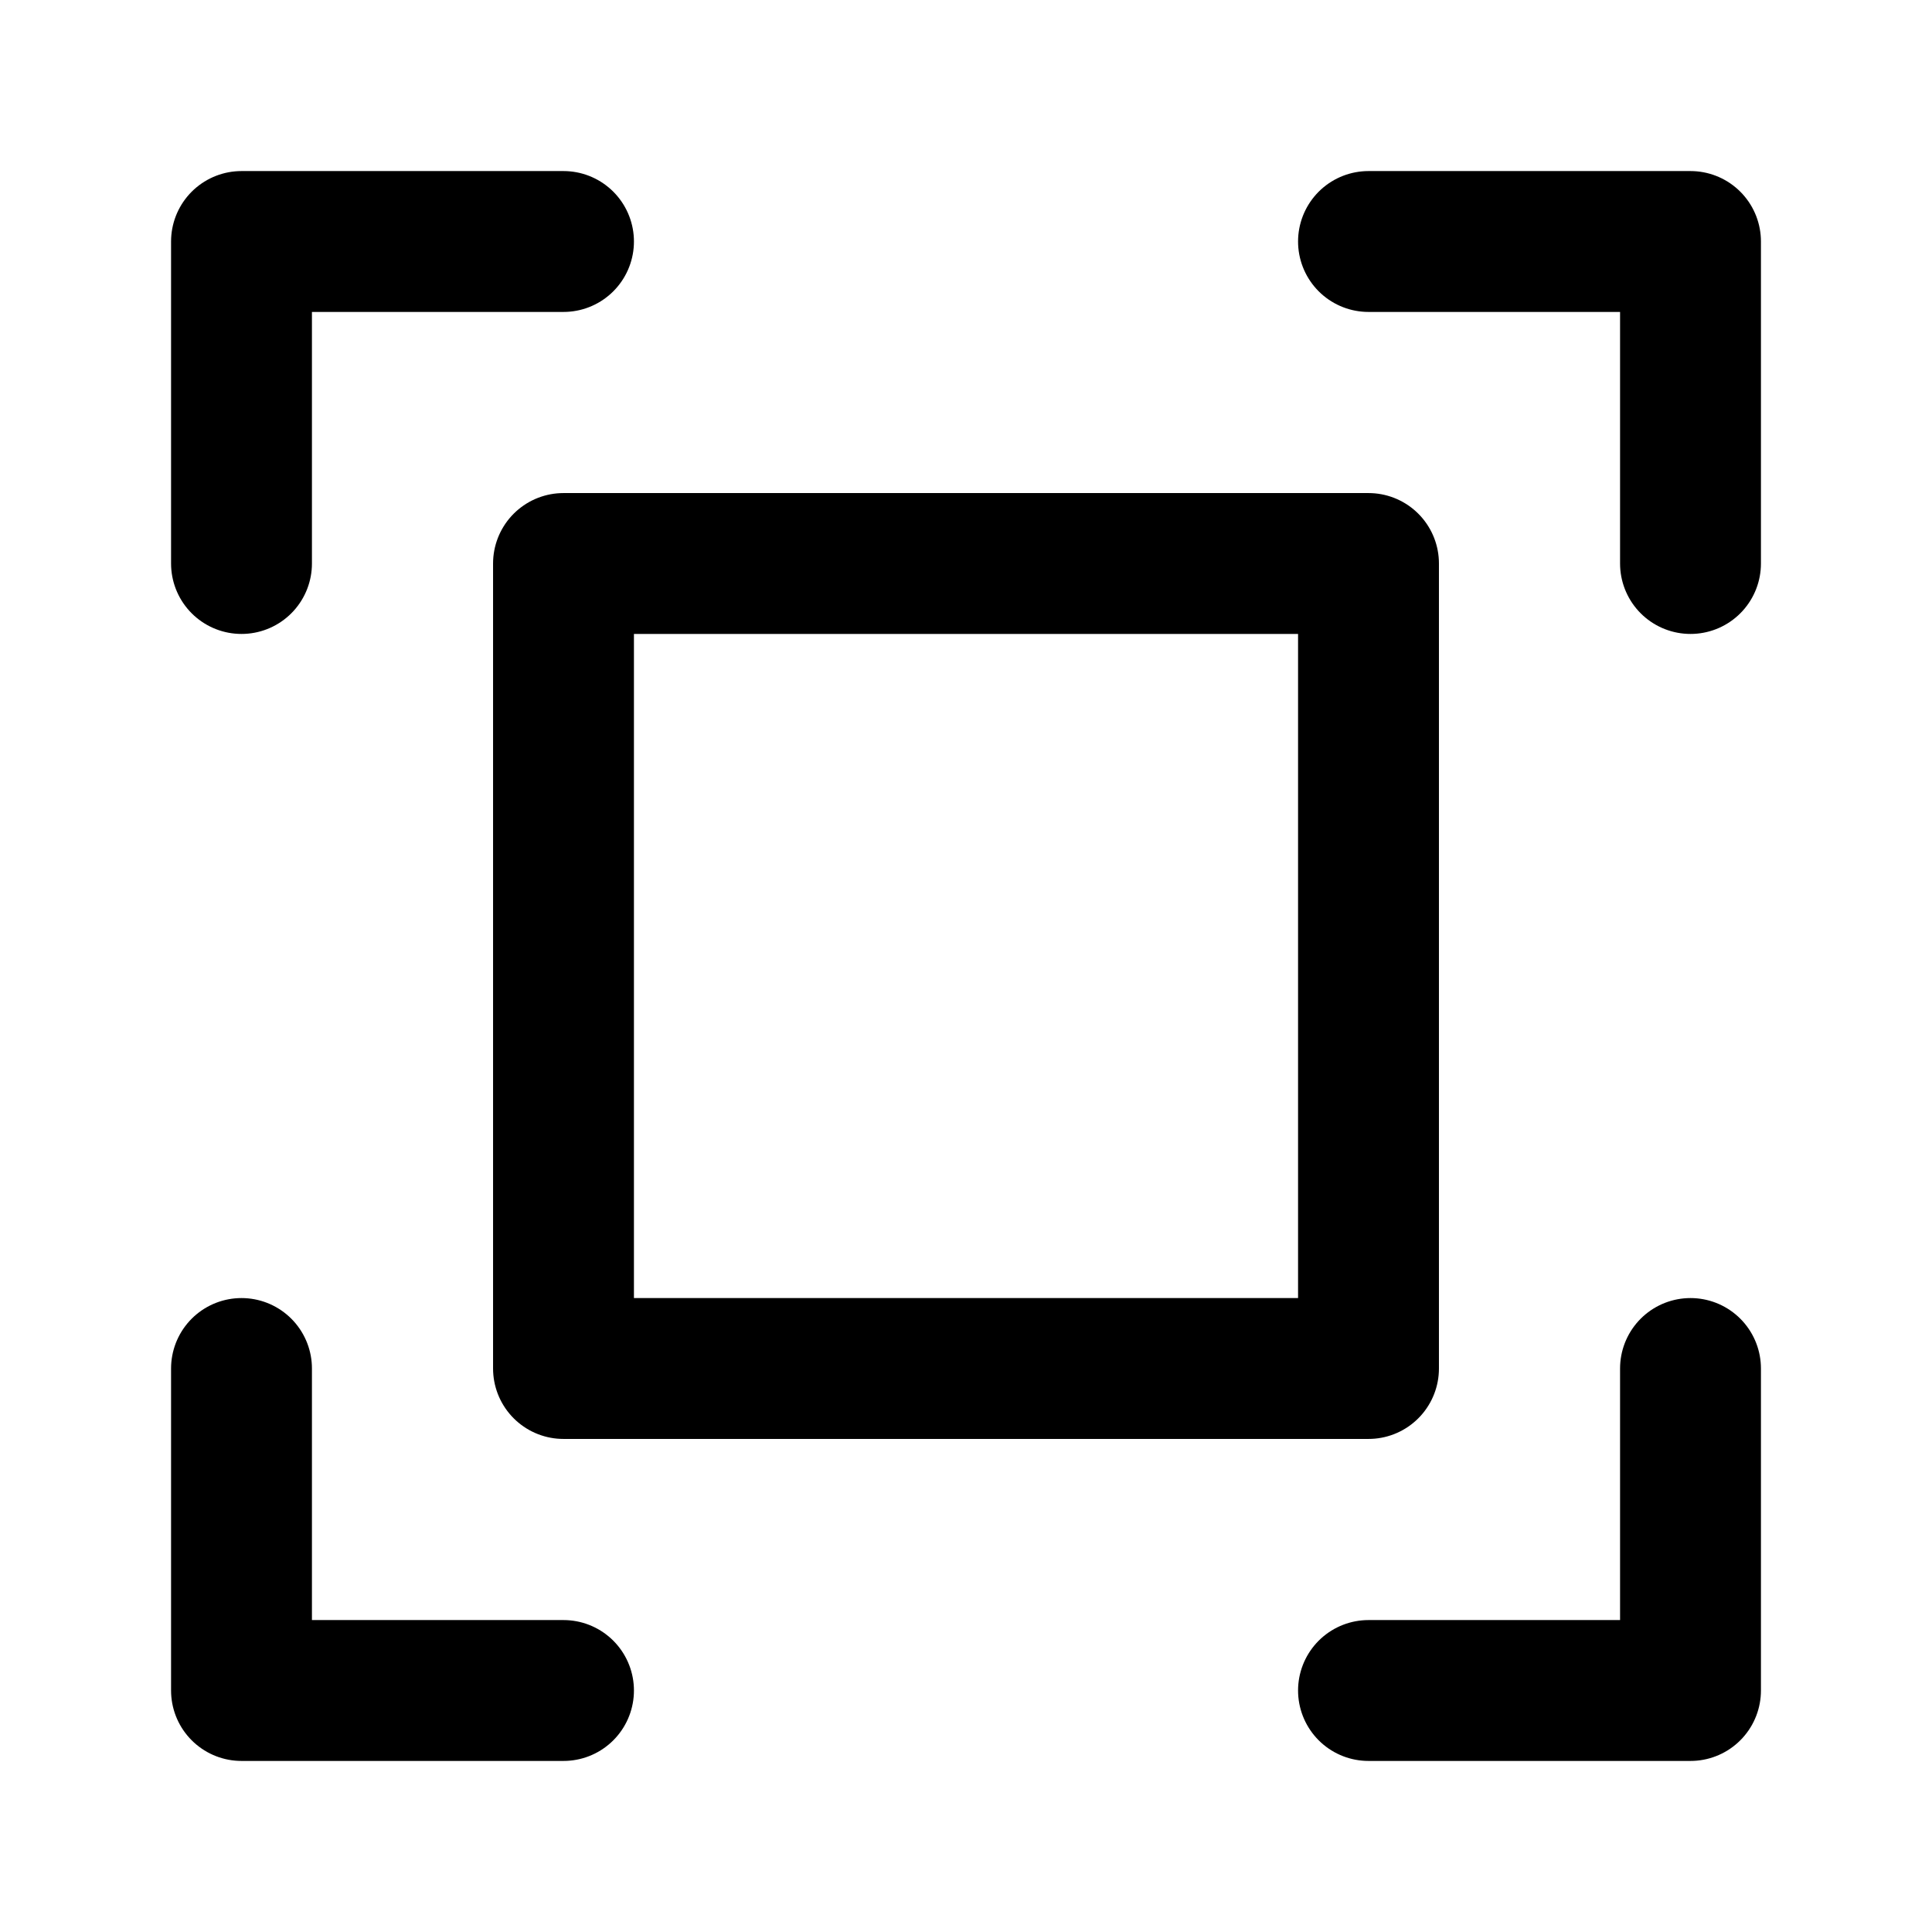
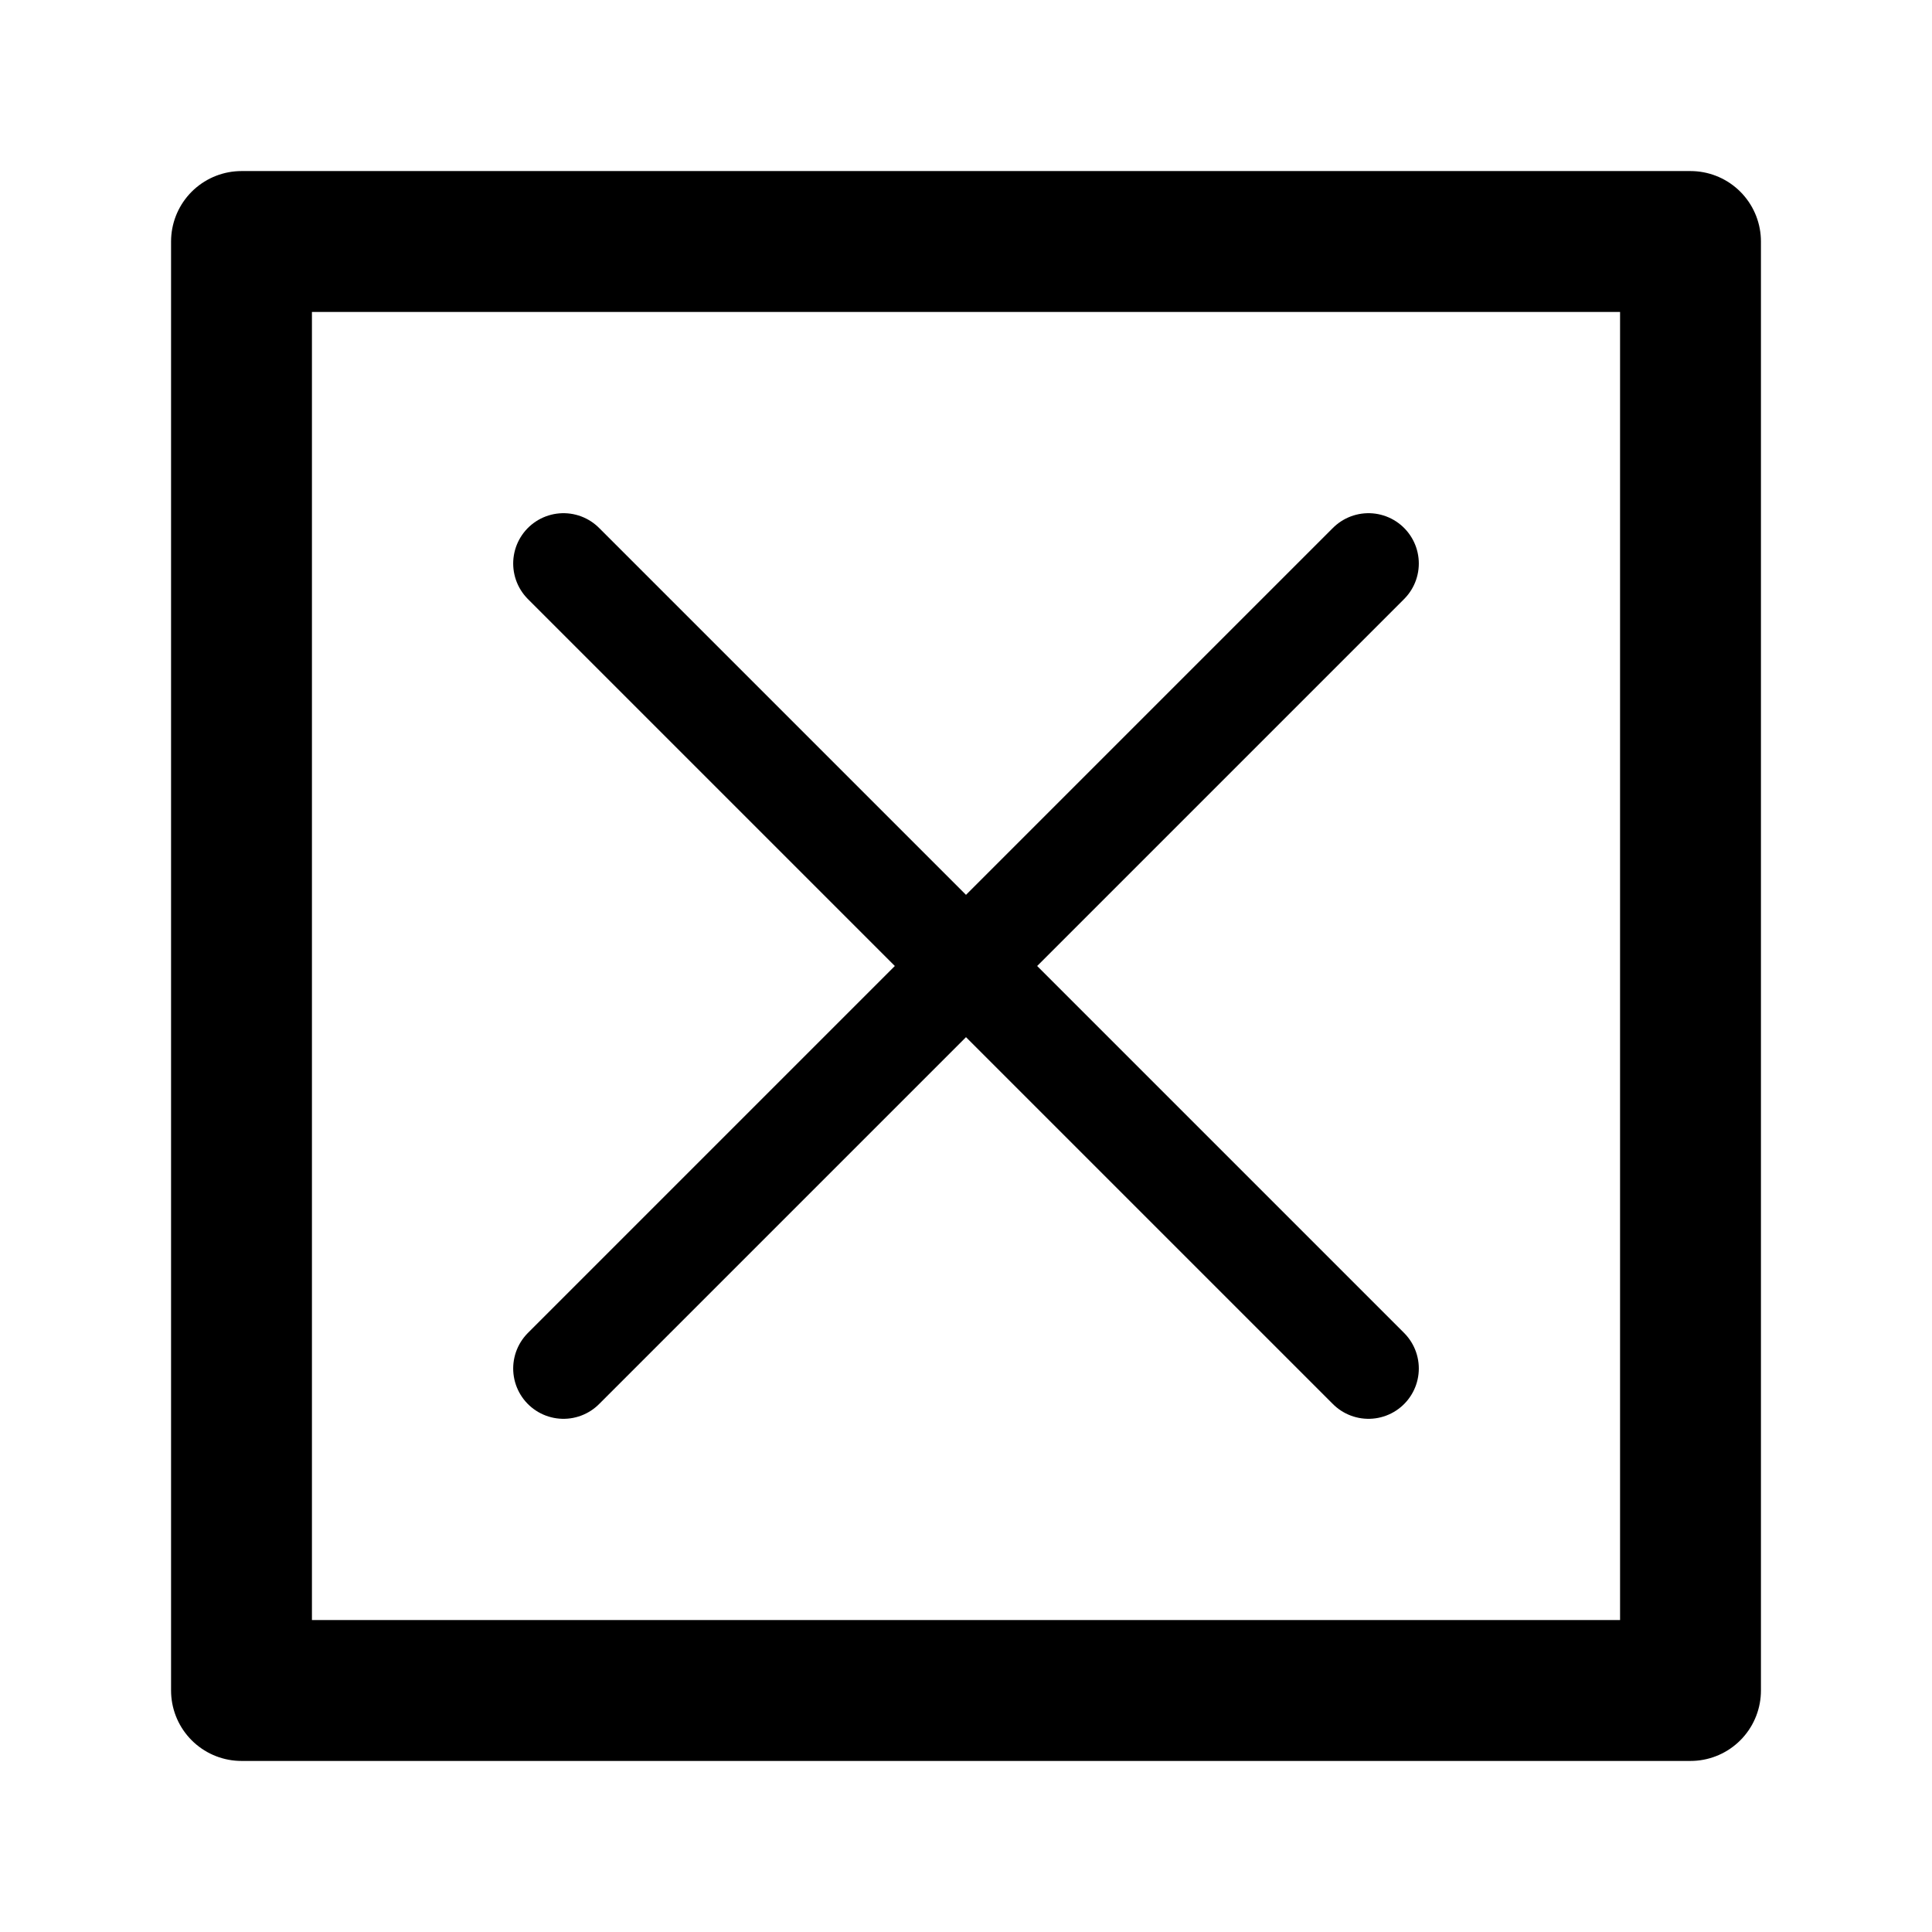
<svg xmlns="http://www.w3.org/2000/svg" viewBox="0 0 24 24" width="24" height="24" fill="none" stroke="currentColor" stroke-width="1.75" stroke-linecap="round" stroke-linejoin="round">
-   <path d="M3 7V3h4 M17 3h4v4 M21 17v4h-4 M7 21H3v-4" />
-   <rect x="7" y="7" width="10" height="10" rx="0" />
+   <rect x="3" y="3" width="18" height="18" rx="0" />
+   <path d="m7 7 10 10 M17 7 7 17" stroke-width="1.25" />
</svg>
